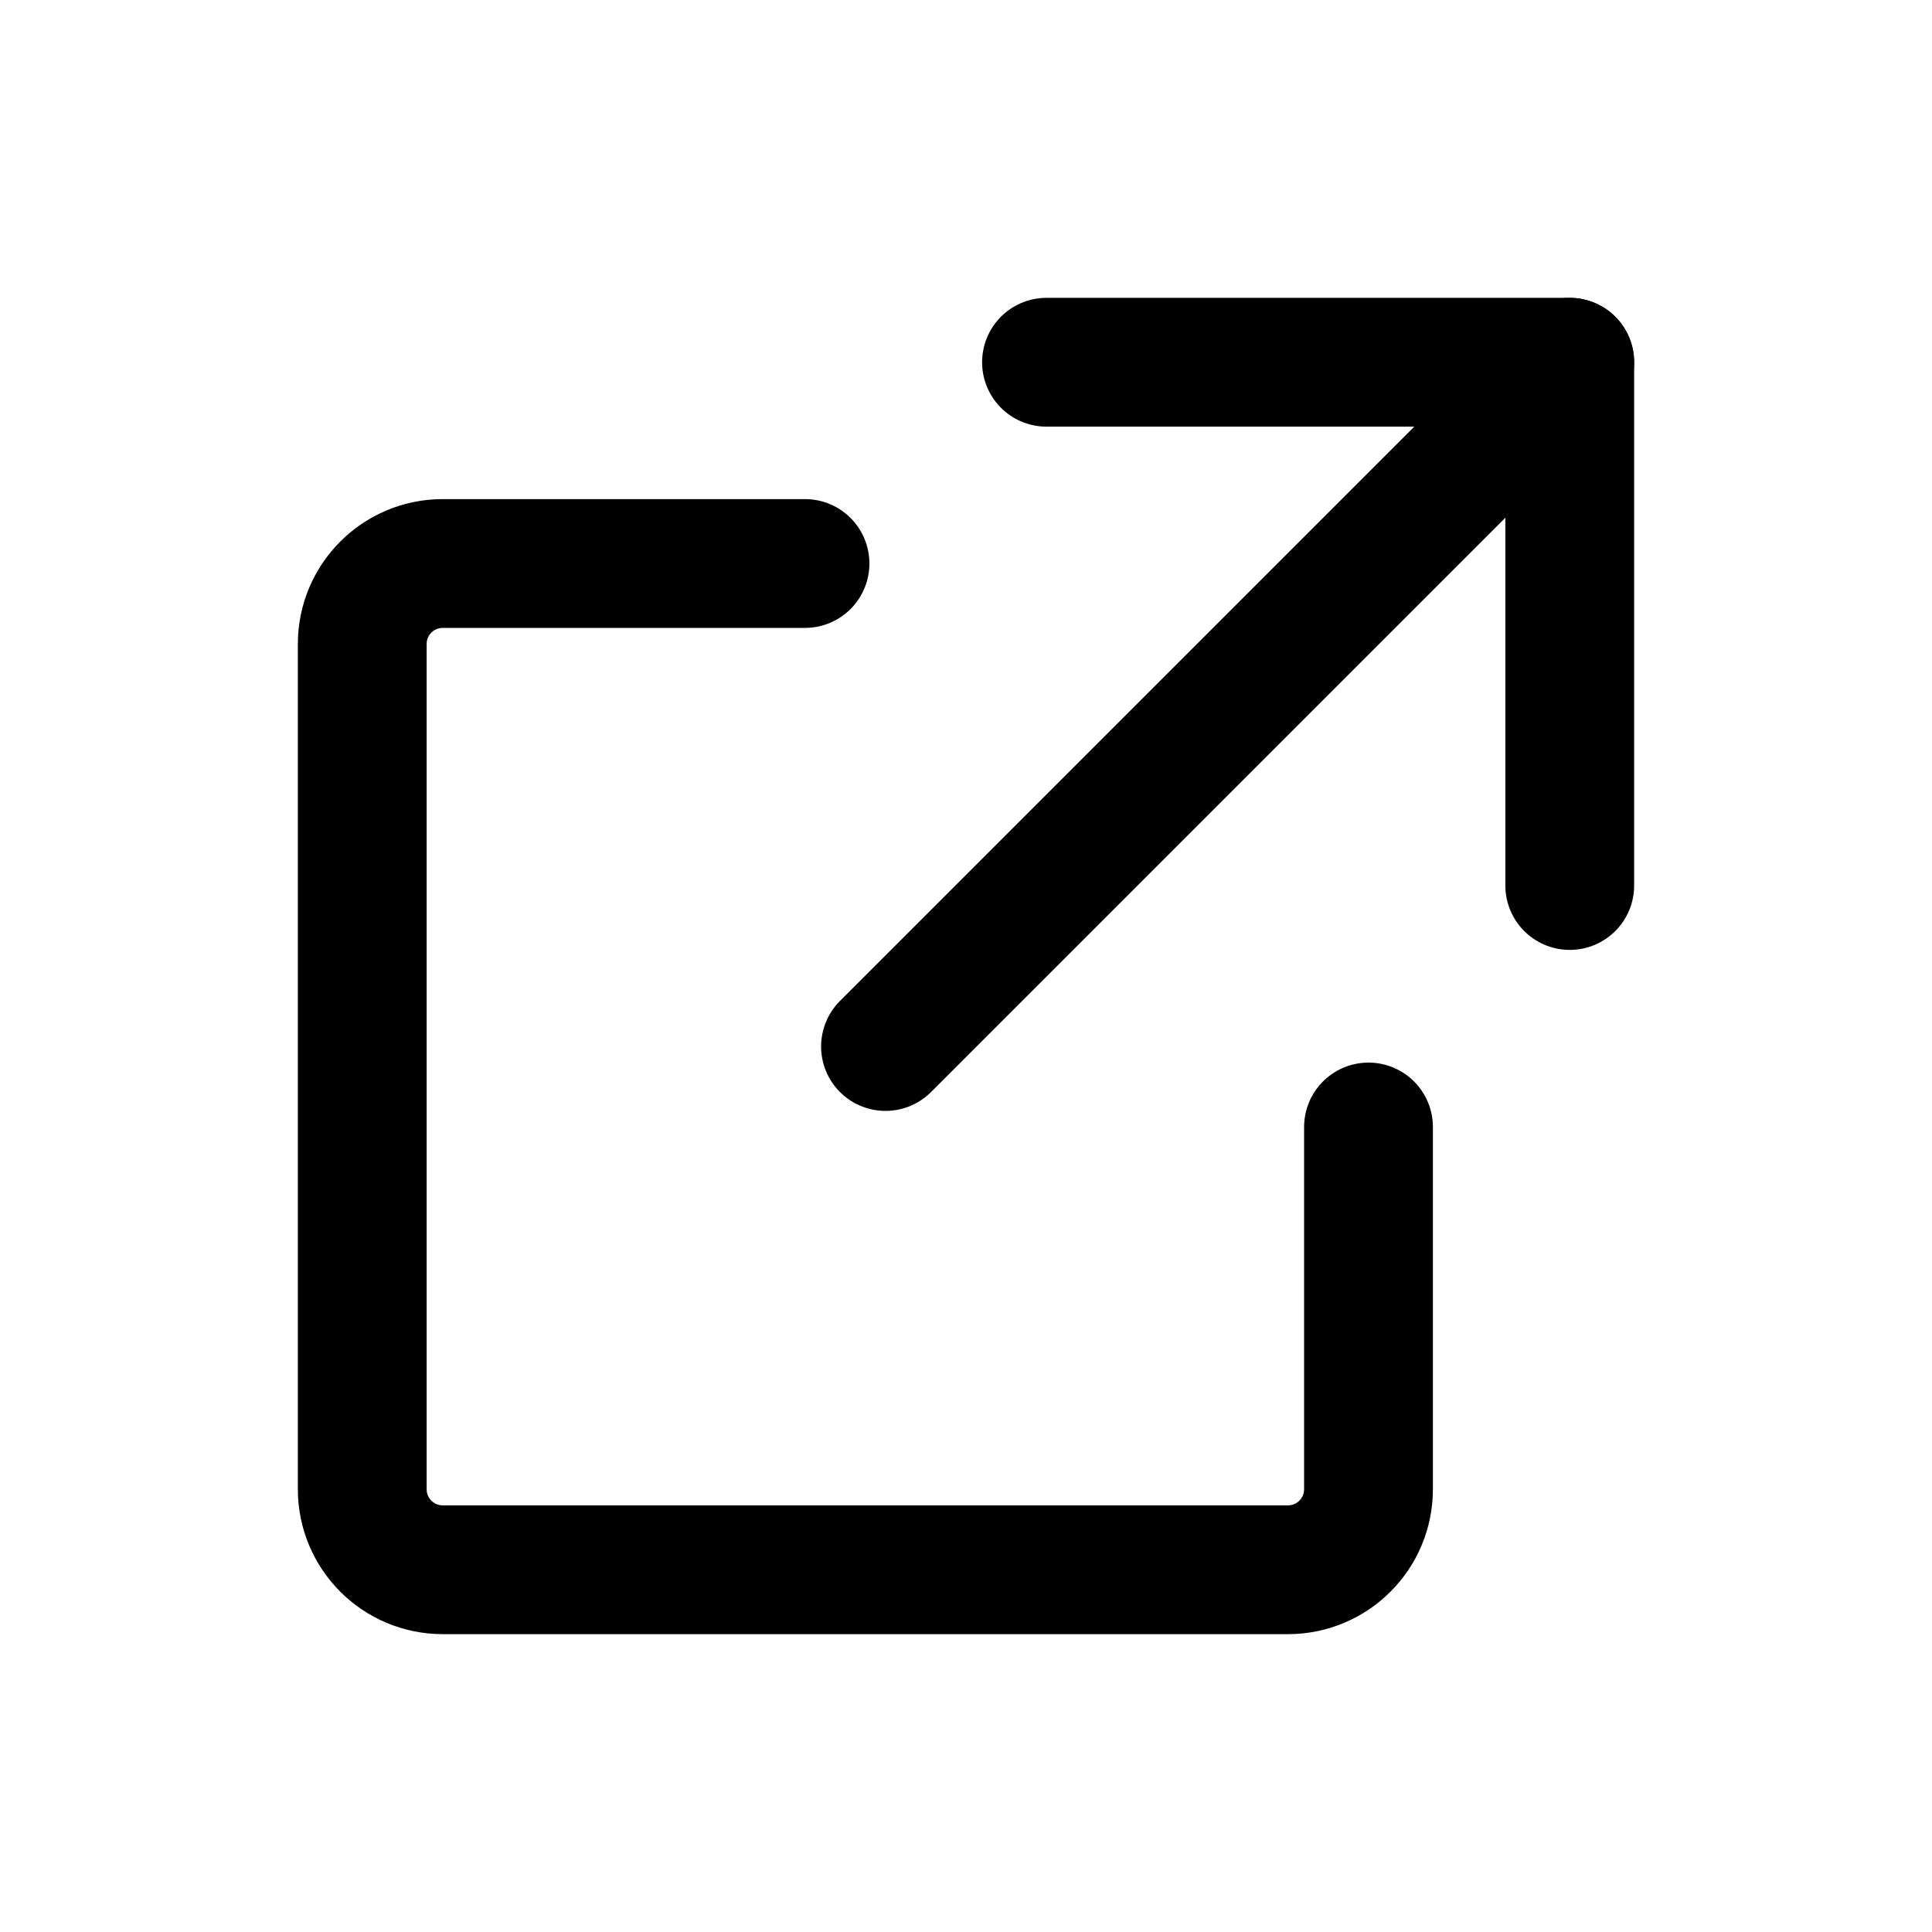
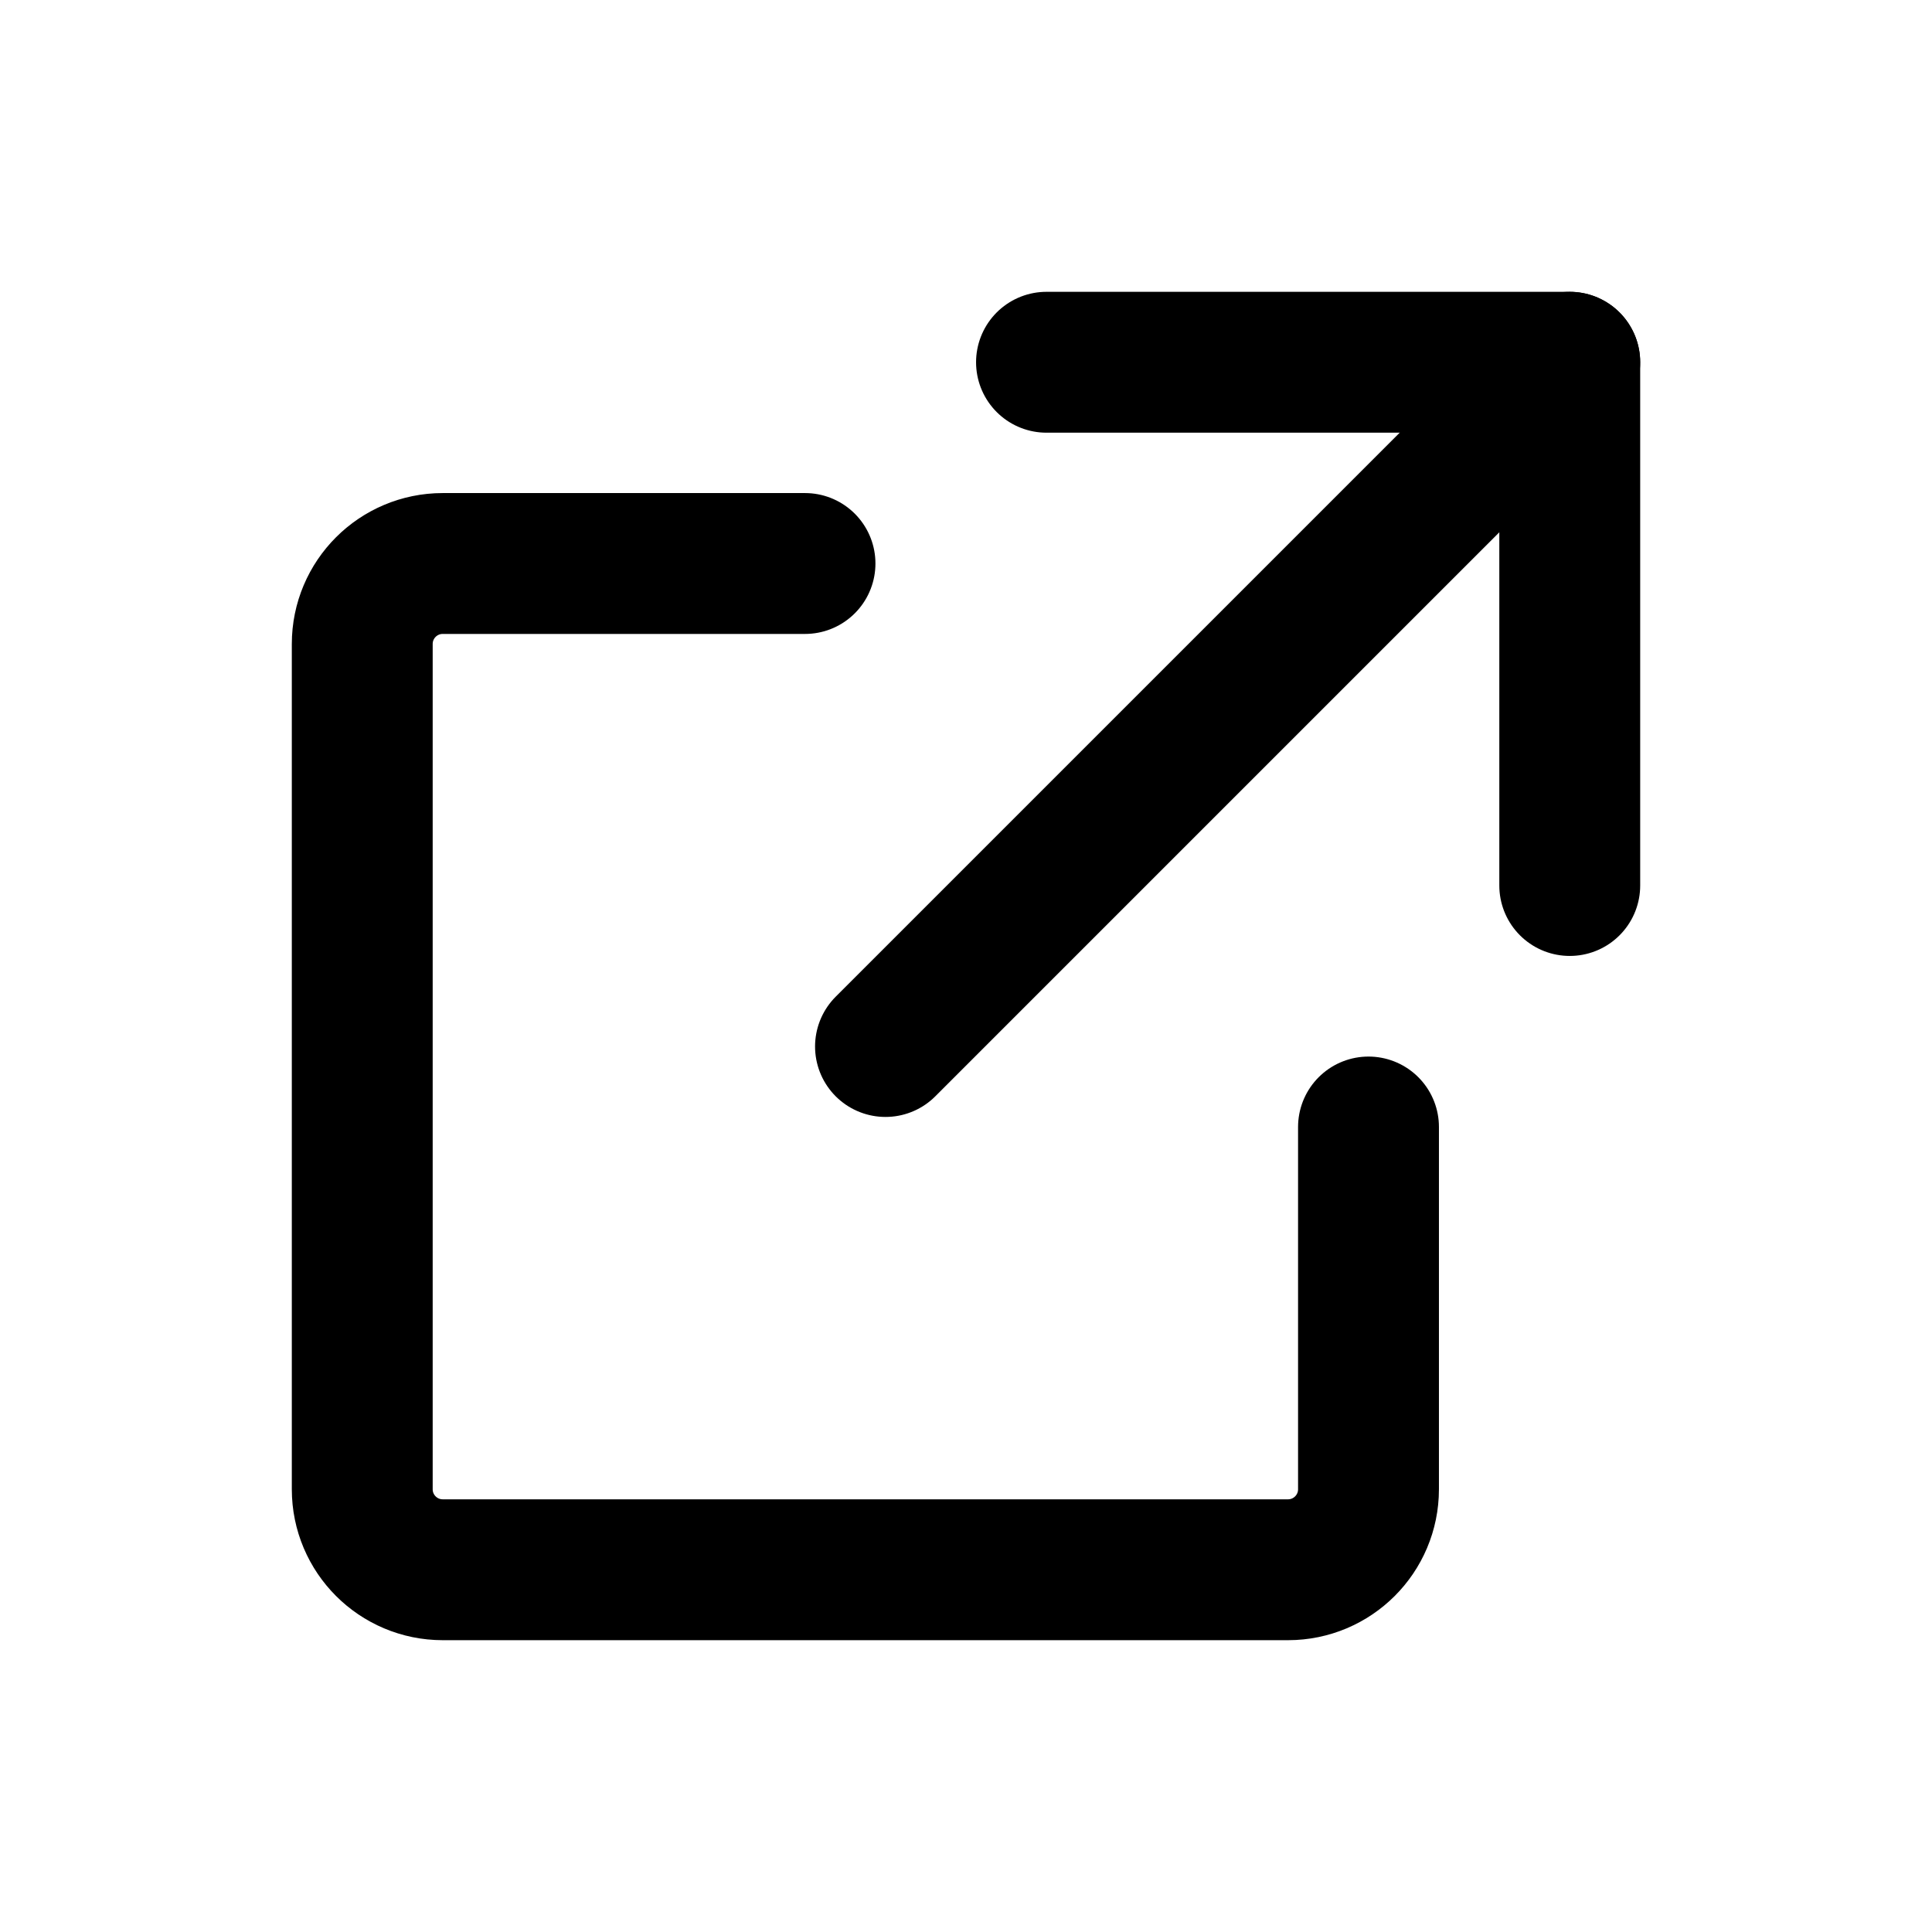
- <svg xmlns="http://www.w3.org/2000/svg" width="24" height="24" viewBox="0 0 24 24" fill="none" stroke="black" stroke-width="1.6" stroke-linecap="round" stroke-linejoin="round">
+ <svg xmlns="http://www.w3.org/2000/svg" width="24" height="24" viewBox="0 0 24 24" fill="none" stroke="black" stroke-width="1.75" stroke-linecap="round" stroke-linejoin="round">
  <path d="M13 4.5h6.5V11" />
  <path d="M19.5 4.5 11 13" />
  <path d="M17 14v4.5a1 1 0 0 1-1 1H5.5a1 1 0 0 1-1-1V8a1 1 0 0 1 1-1H10" />
</svg>
